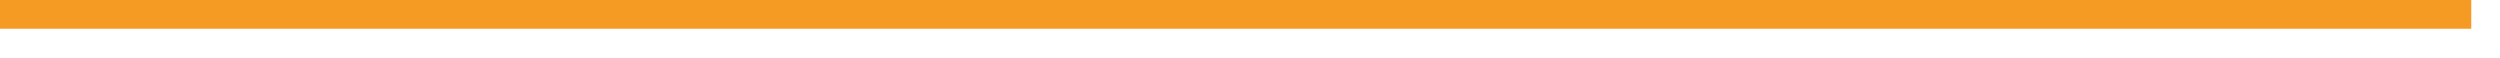
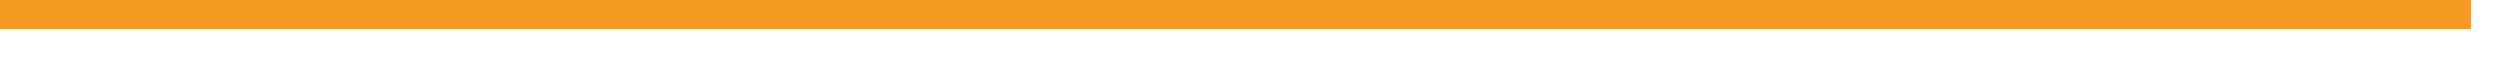
- <svg xmlns="http://www.w3.org/2000/svg" version="1.1" width="87px" height="2px">
-   <g transform="matrix(1 0 0 1 -436 -269 )">
-     <path d="M 436 269.5  L 522 269.5  " stroke-width="1" stroke="#f59a23" fill="none" />
+ <svg xmlns="http://www.w3.org/2000/svg" version="1.1" width="86px" height="2px">
+   <g transform="matrix(1 0 0 1 -441 -173 )">
+     <path d="M 441 173.5  L 526 173.5  " stroke-width="1" stroke="#f59a23" fill="none" />
  </g>
</svg>
